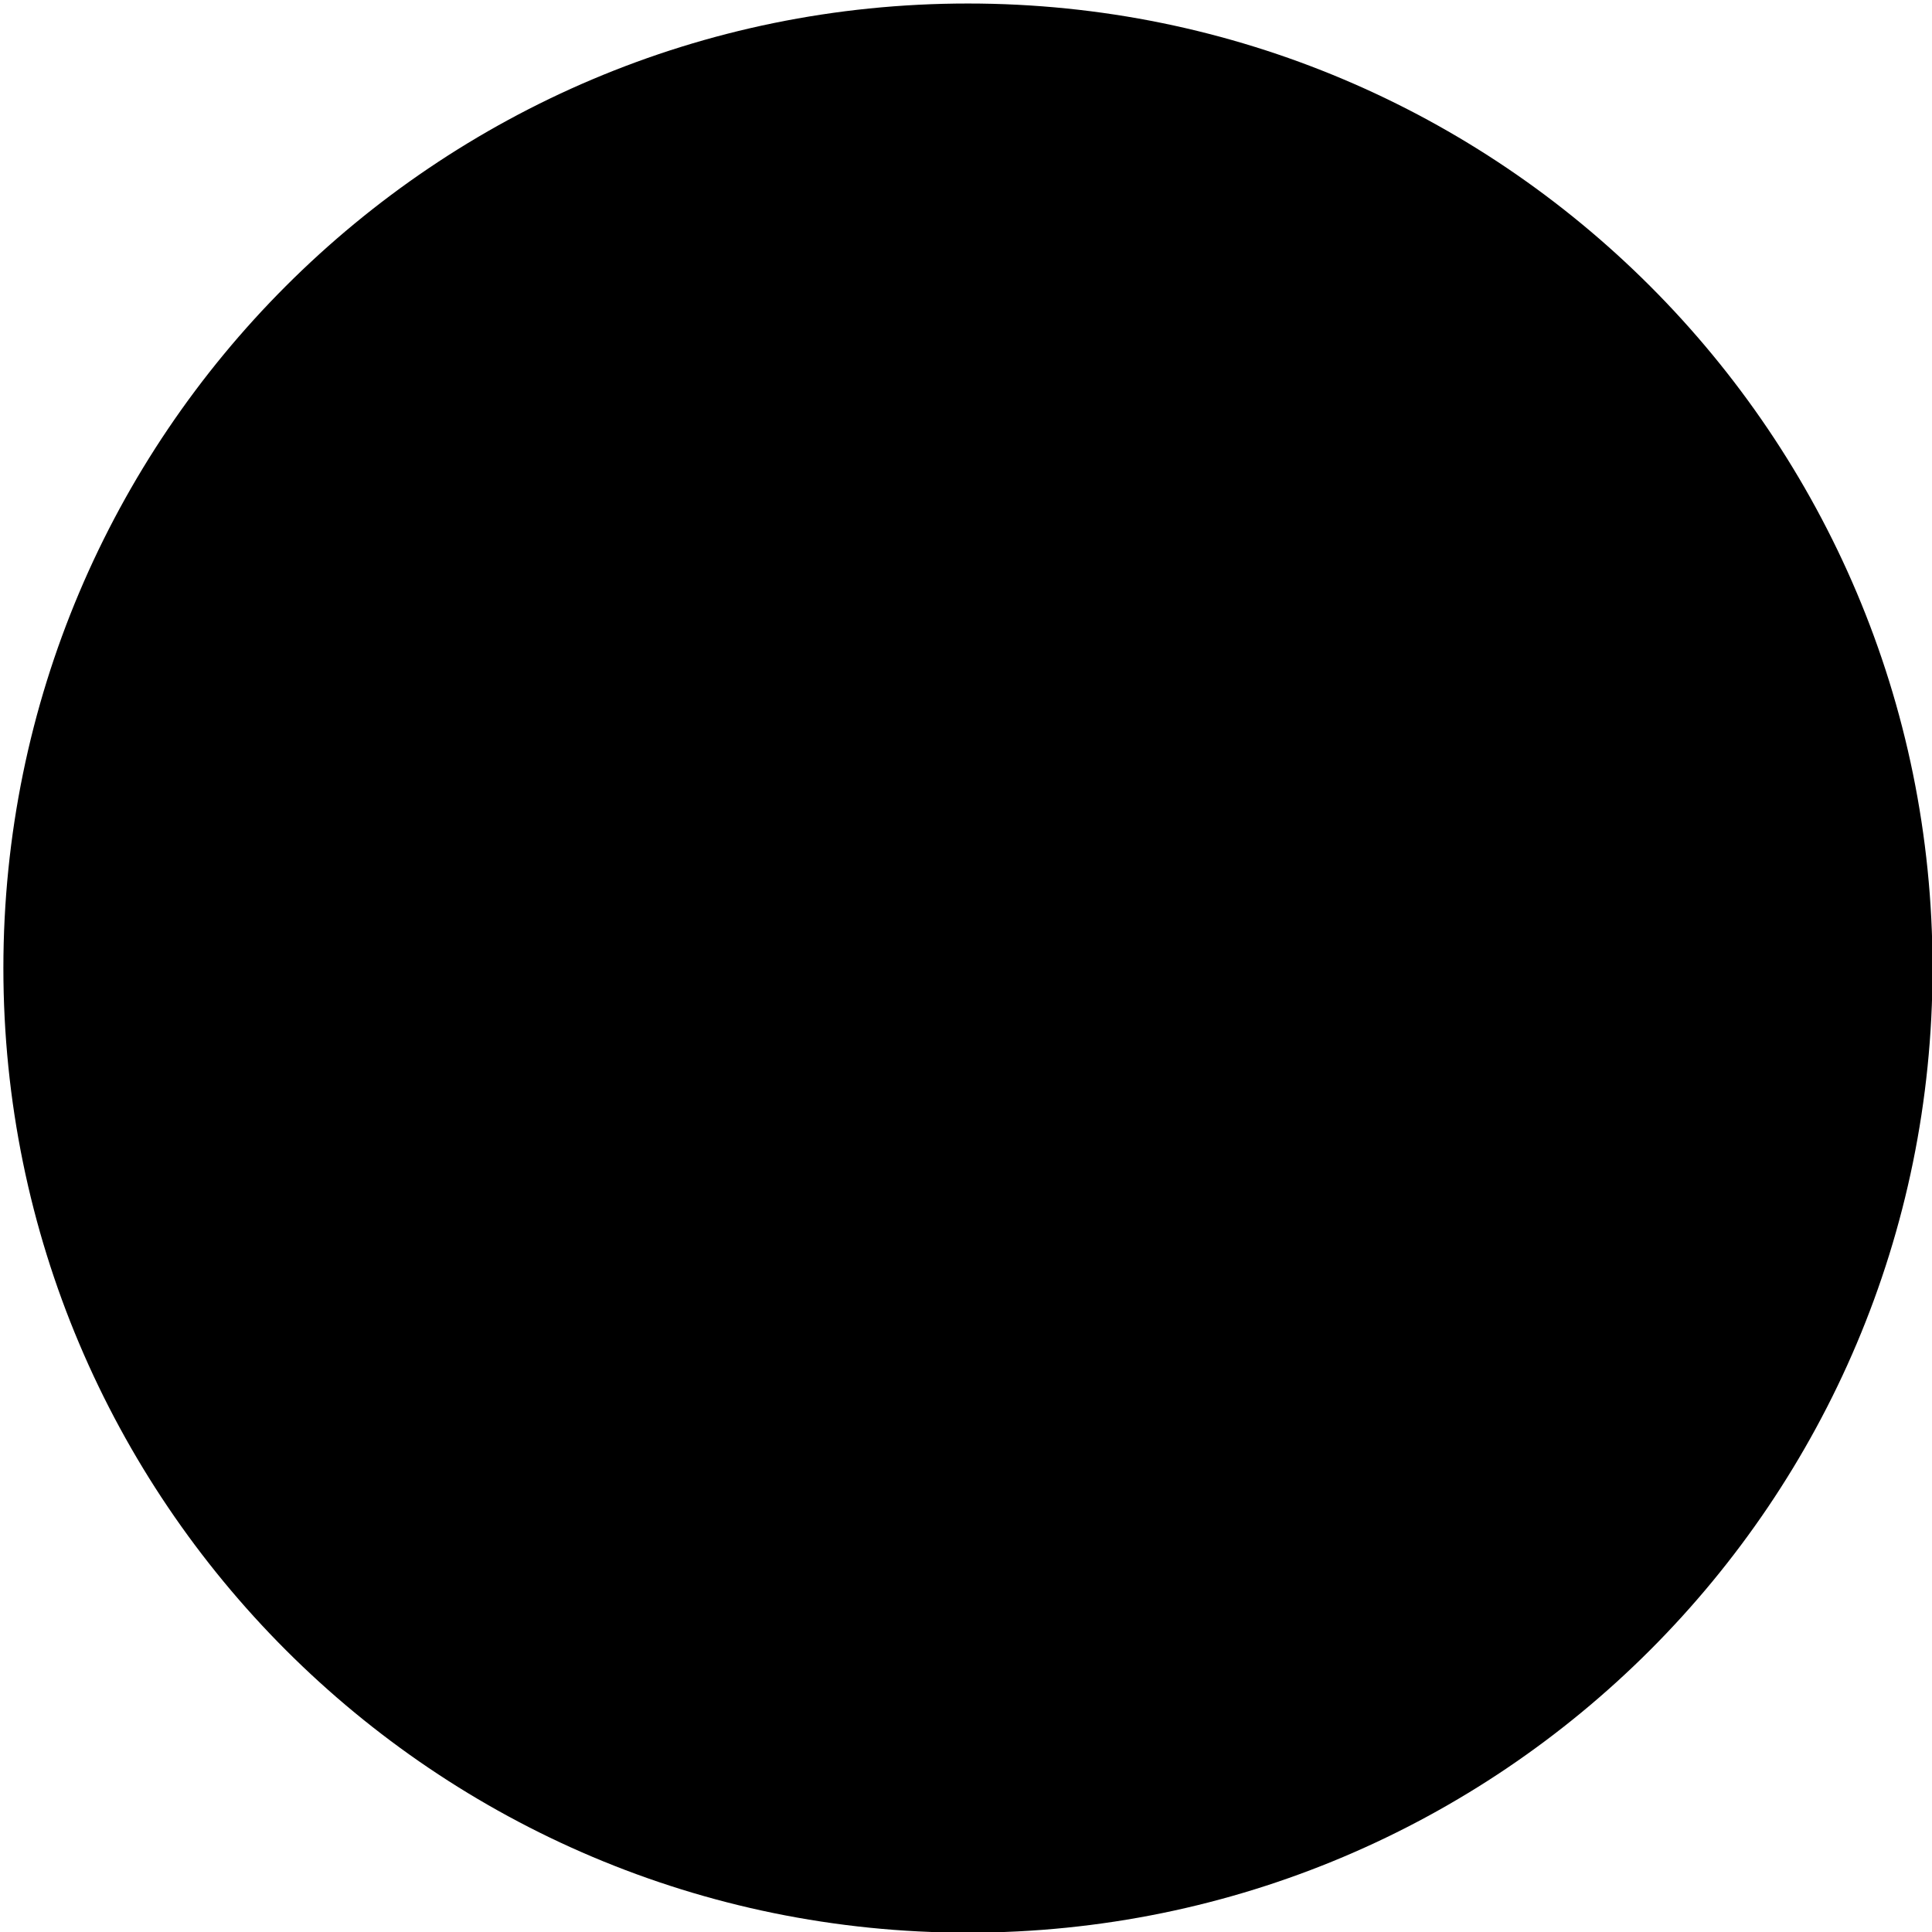
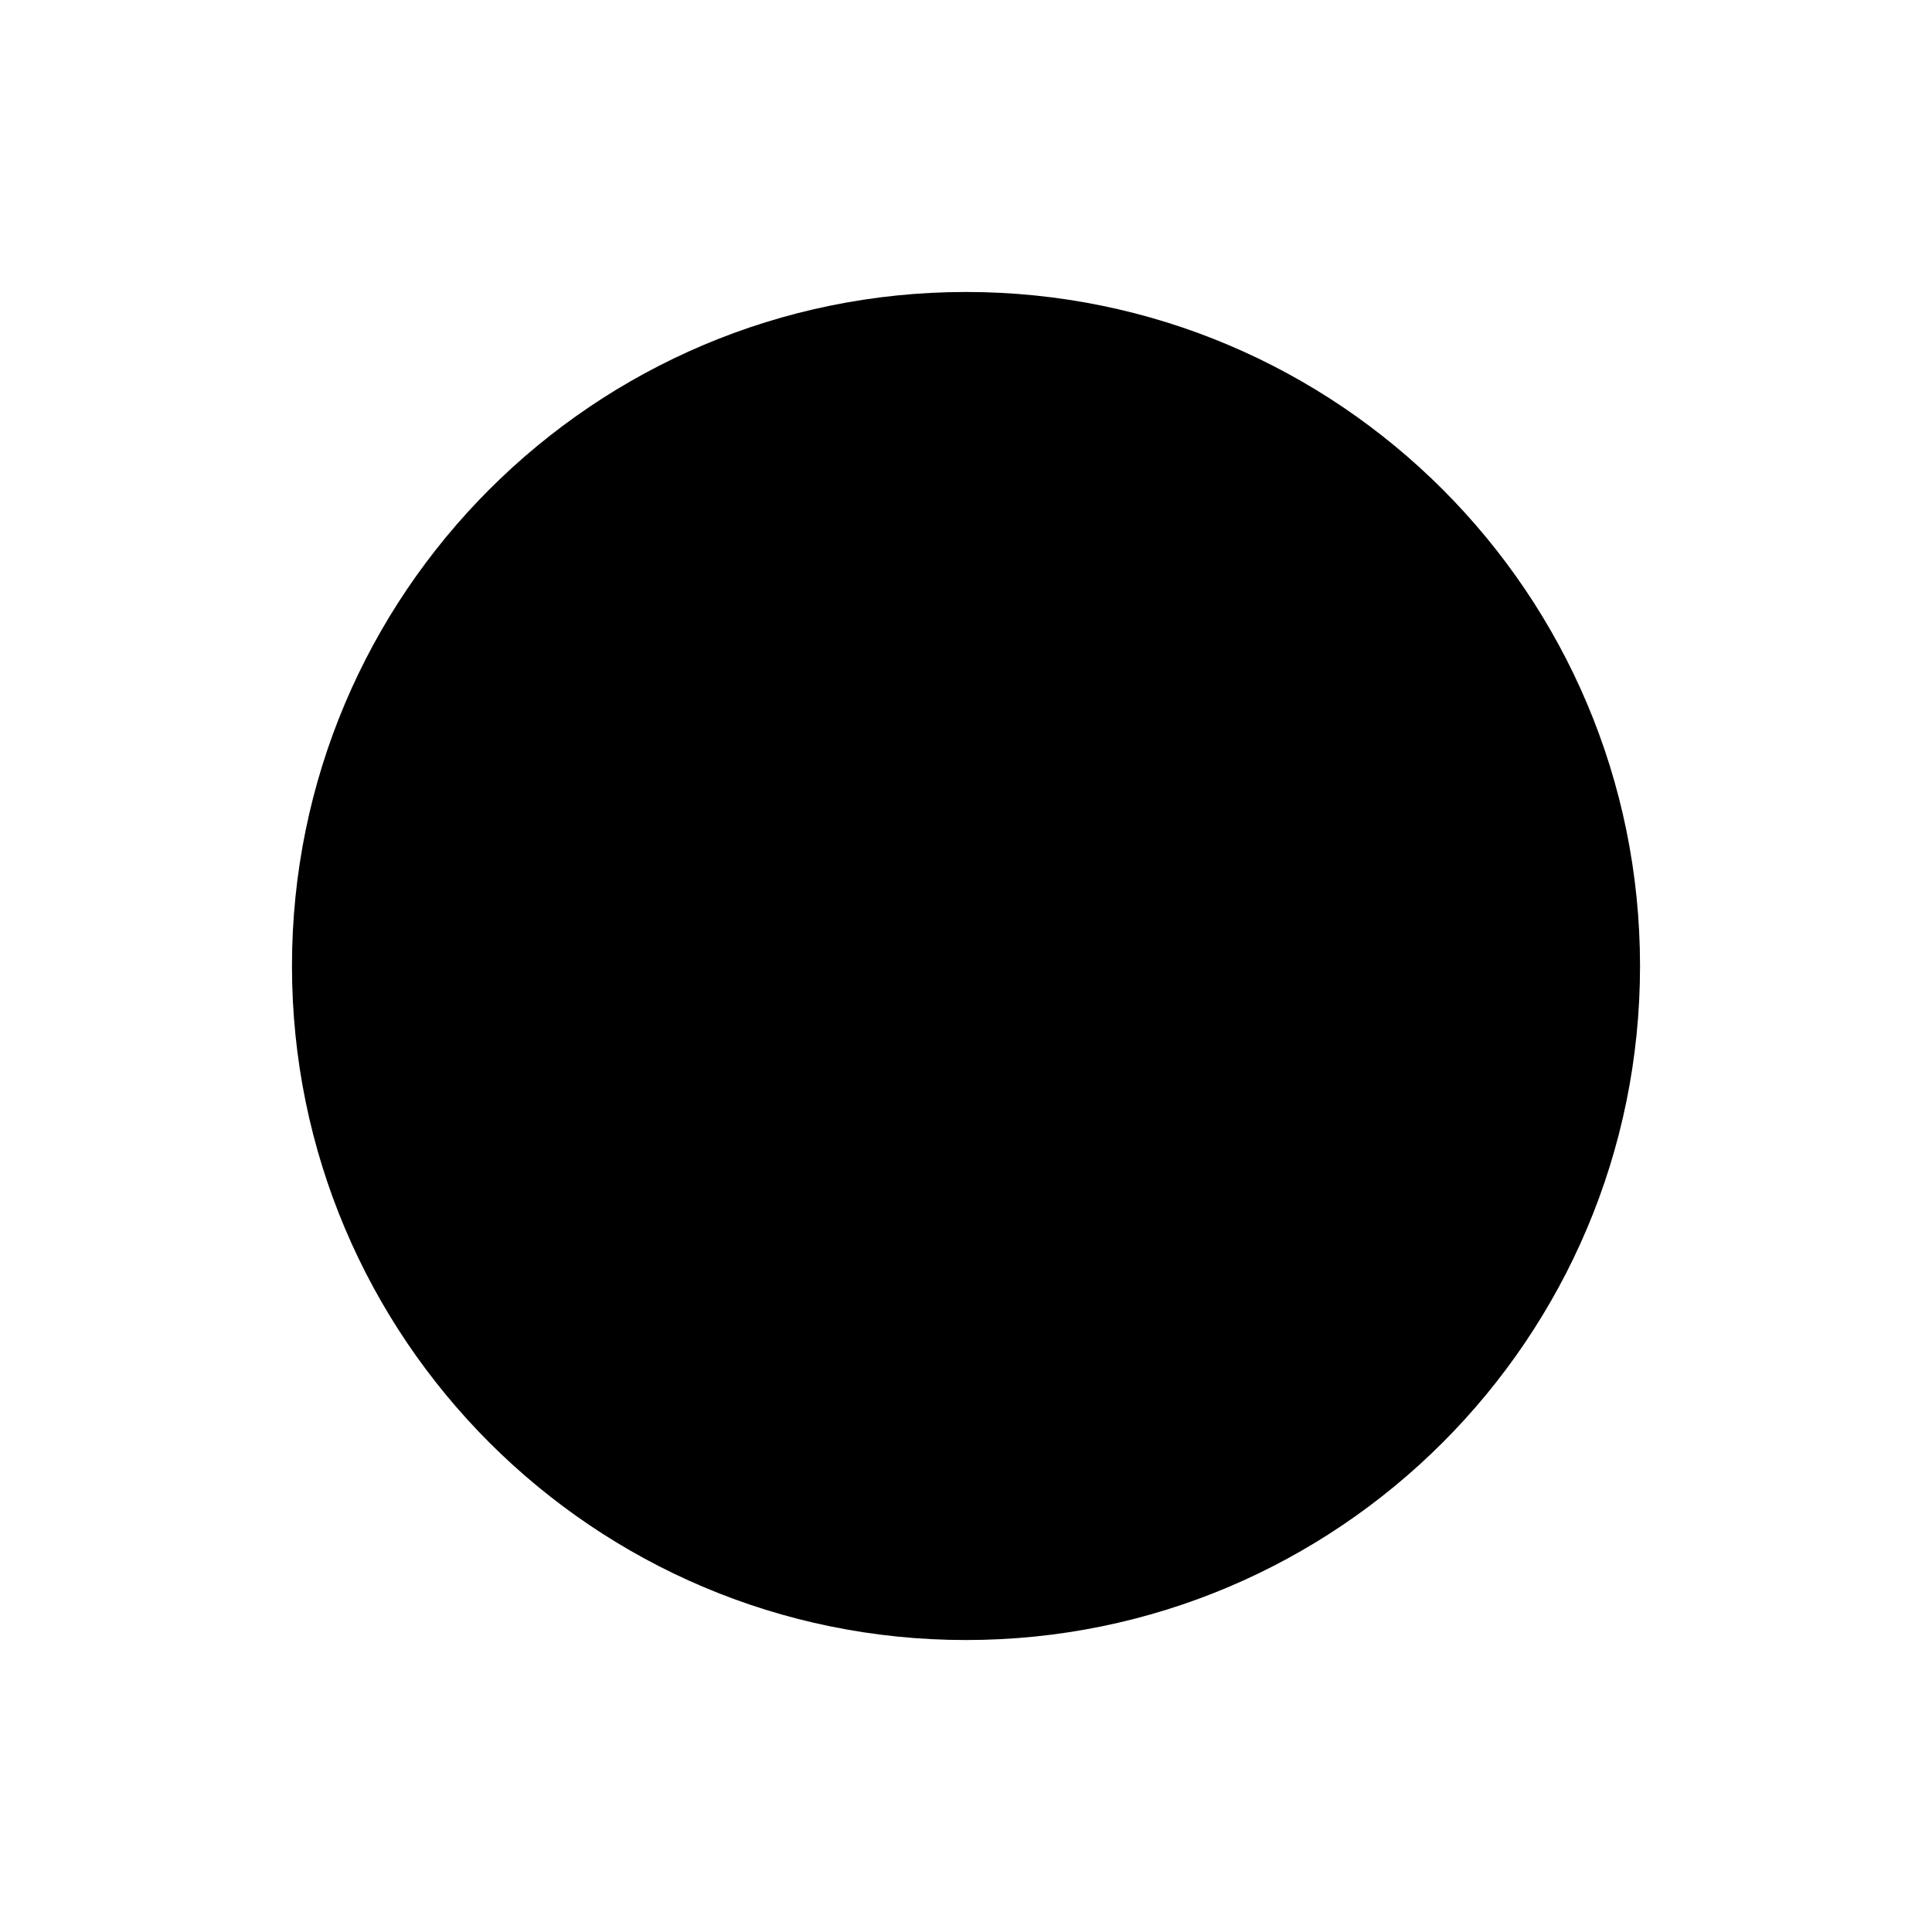
- <svg xmlns="http://www.w3.org/2000/svg" width="200" height="200" class="icon" p-id="1285" t="1617182212922" version="1.1" viewBox="0 0 1024 1024">
-   <path d="M1.792 513.107c0 282.352 228.897 511.248 511.248 511.248s511.248-228.897 511.248-511.248c0-282.352-228.897-511.248-511.248-511.248-282.352 0-511.248 228.897-511.248 511.248z" p-id="1286" />
+ <svg xmlns="http://www.w3.org/2000/svg" width="1024" height="1024" class="icon">
+   <g>
+     <rect fill="none" id="canvas_background" height="402" width="582" y="-1" x="-1" />
+   </g>
+   <g>
+     <path stroke="null" id="svg_1" d="m154.752,512c0,197.301 159.948,357.248 357.248,357.248s357.248,-159.948 357.248,-357.248c0,-197.301 -159.948,-357.248 -357.248,-357.248c-197.301,0 -357.248,159.948 -357.248,357.248z" />
+   </g>
</svg>
